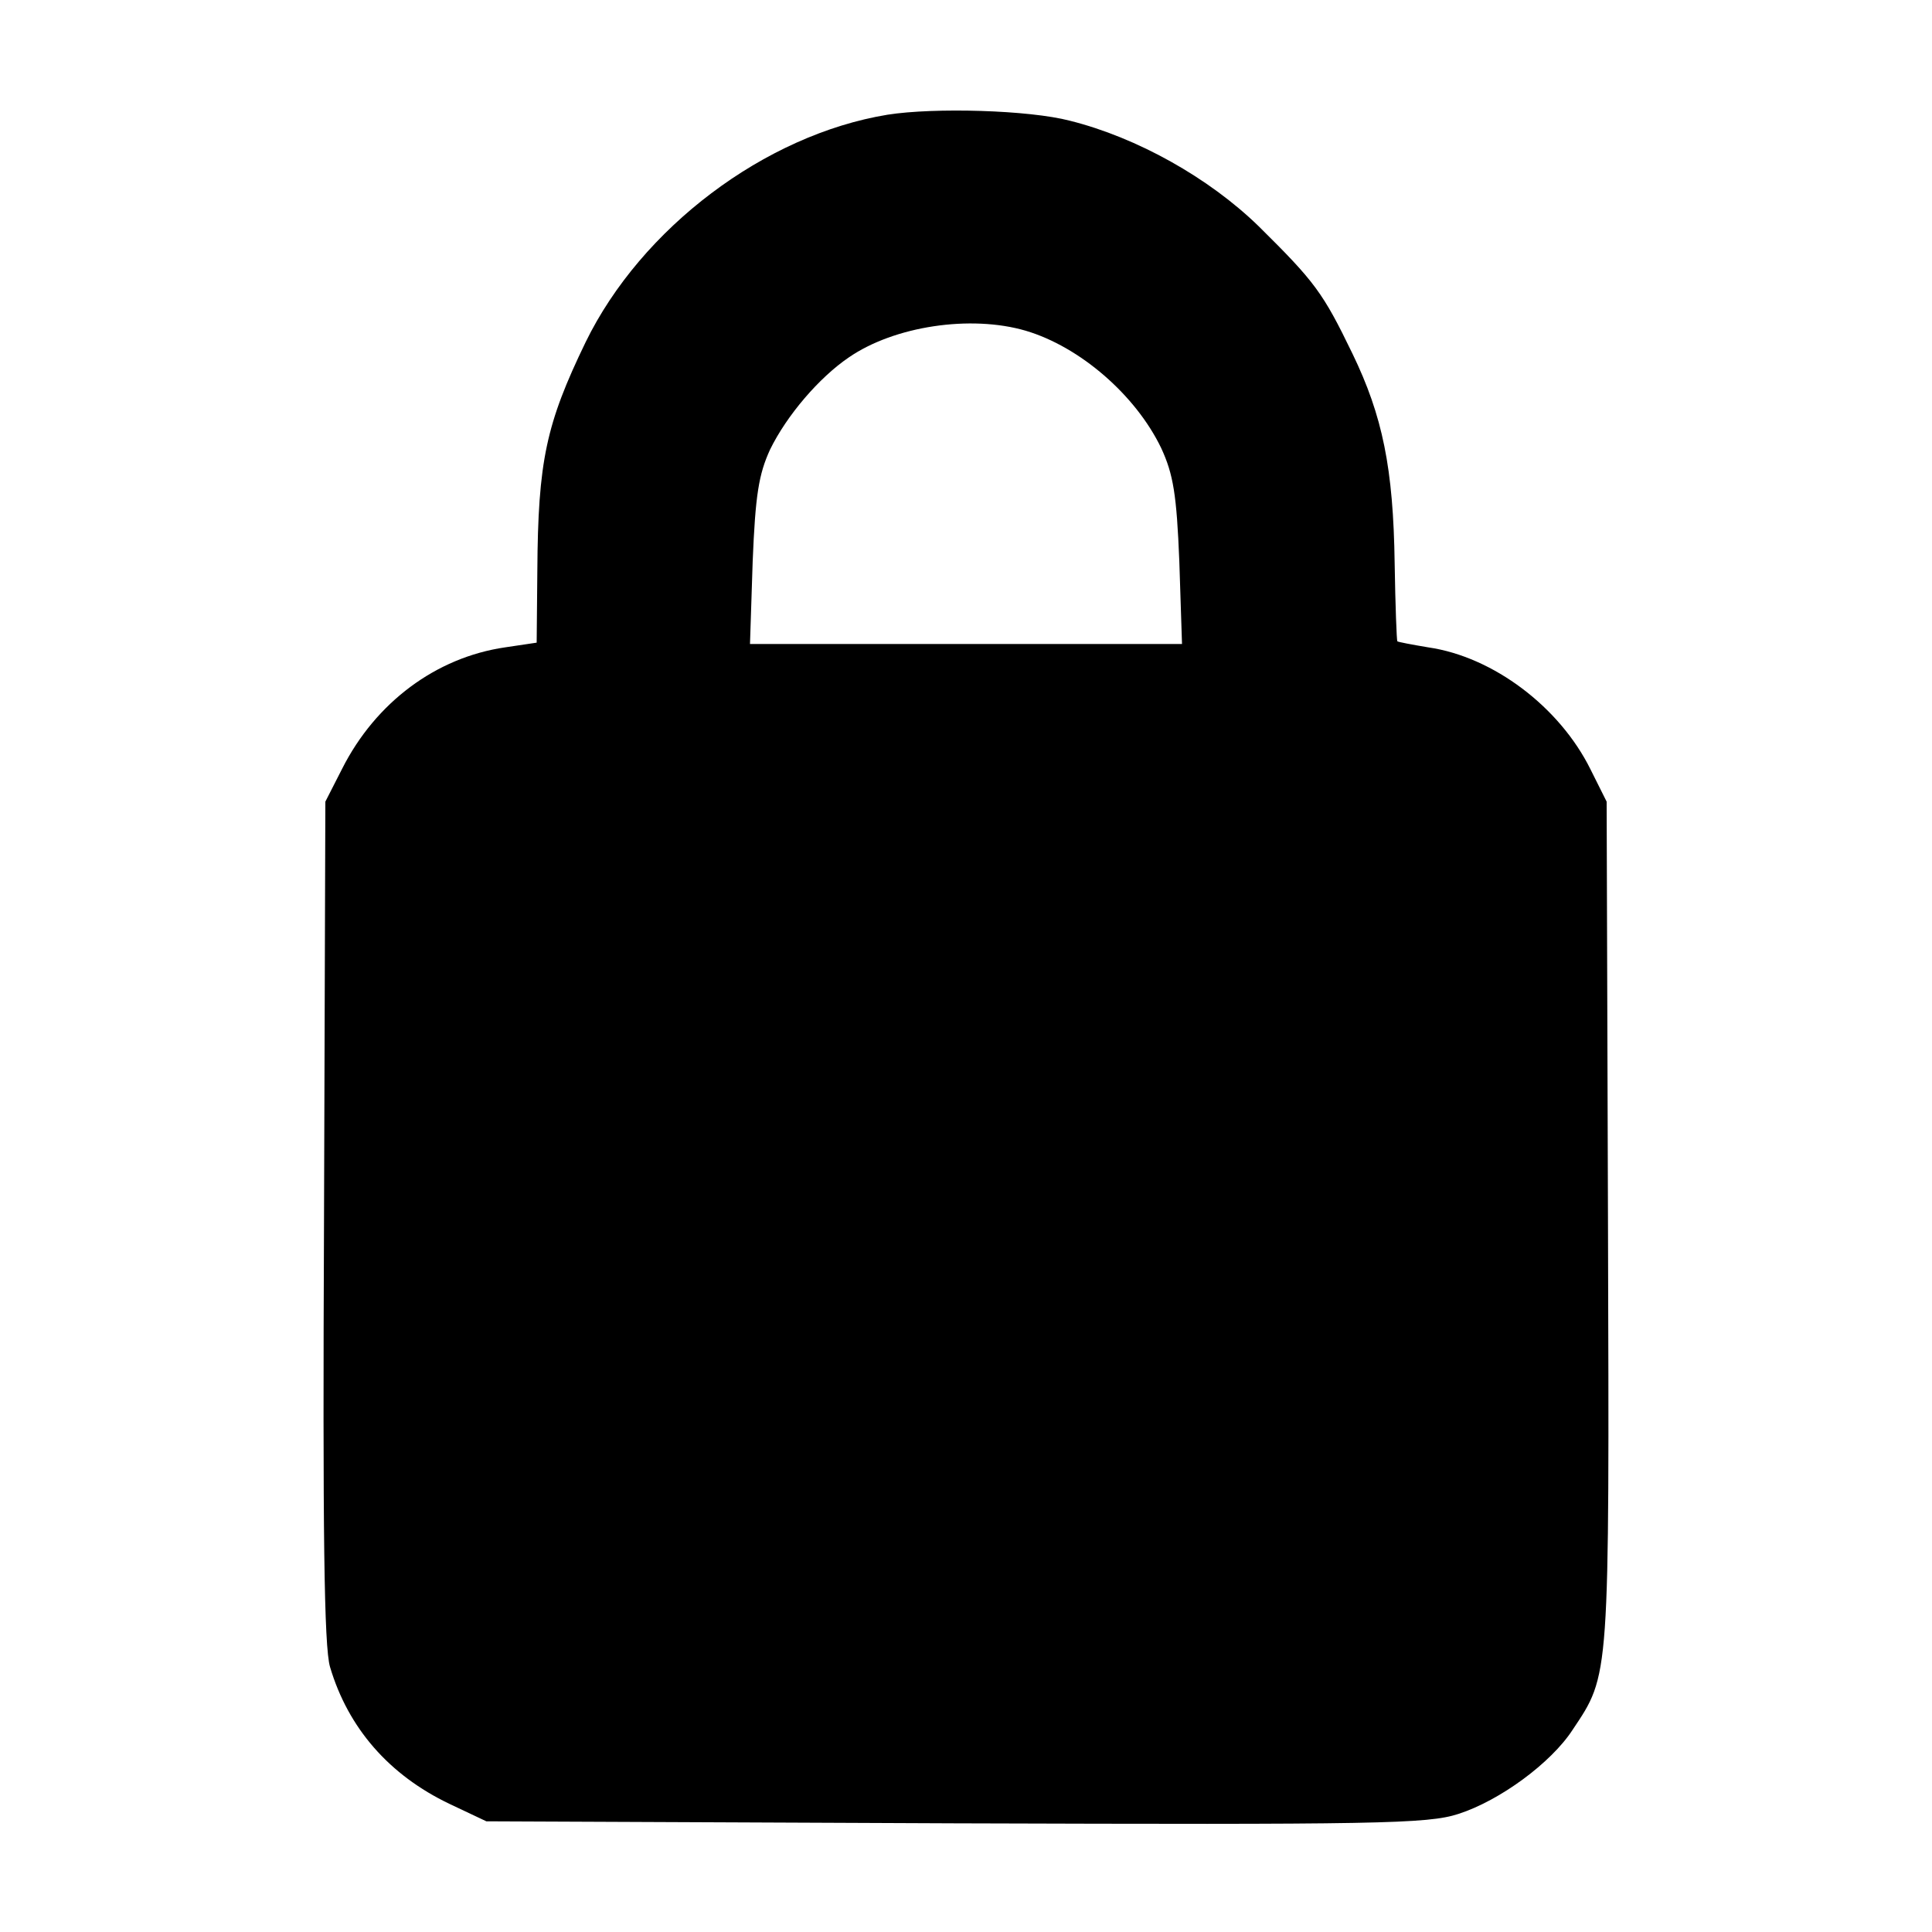
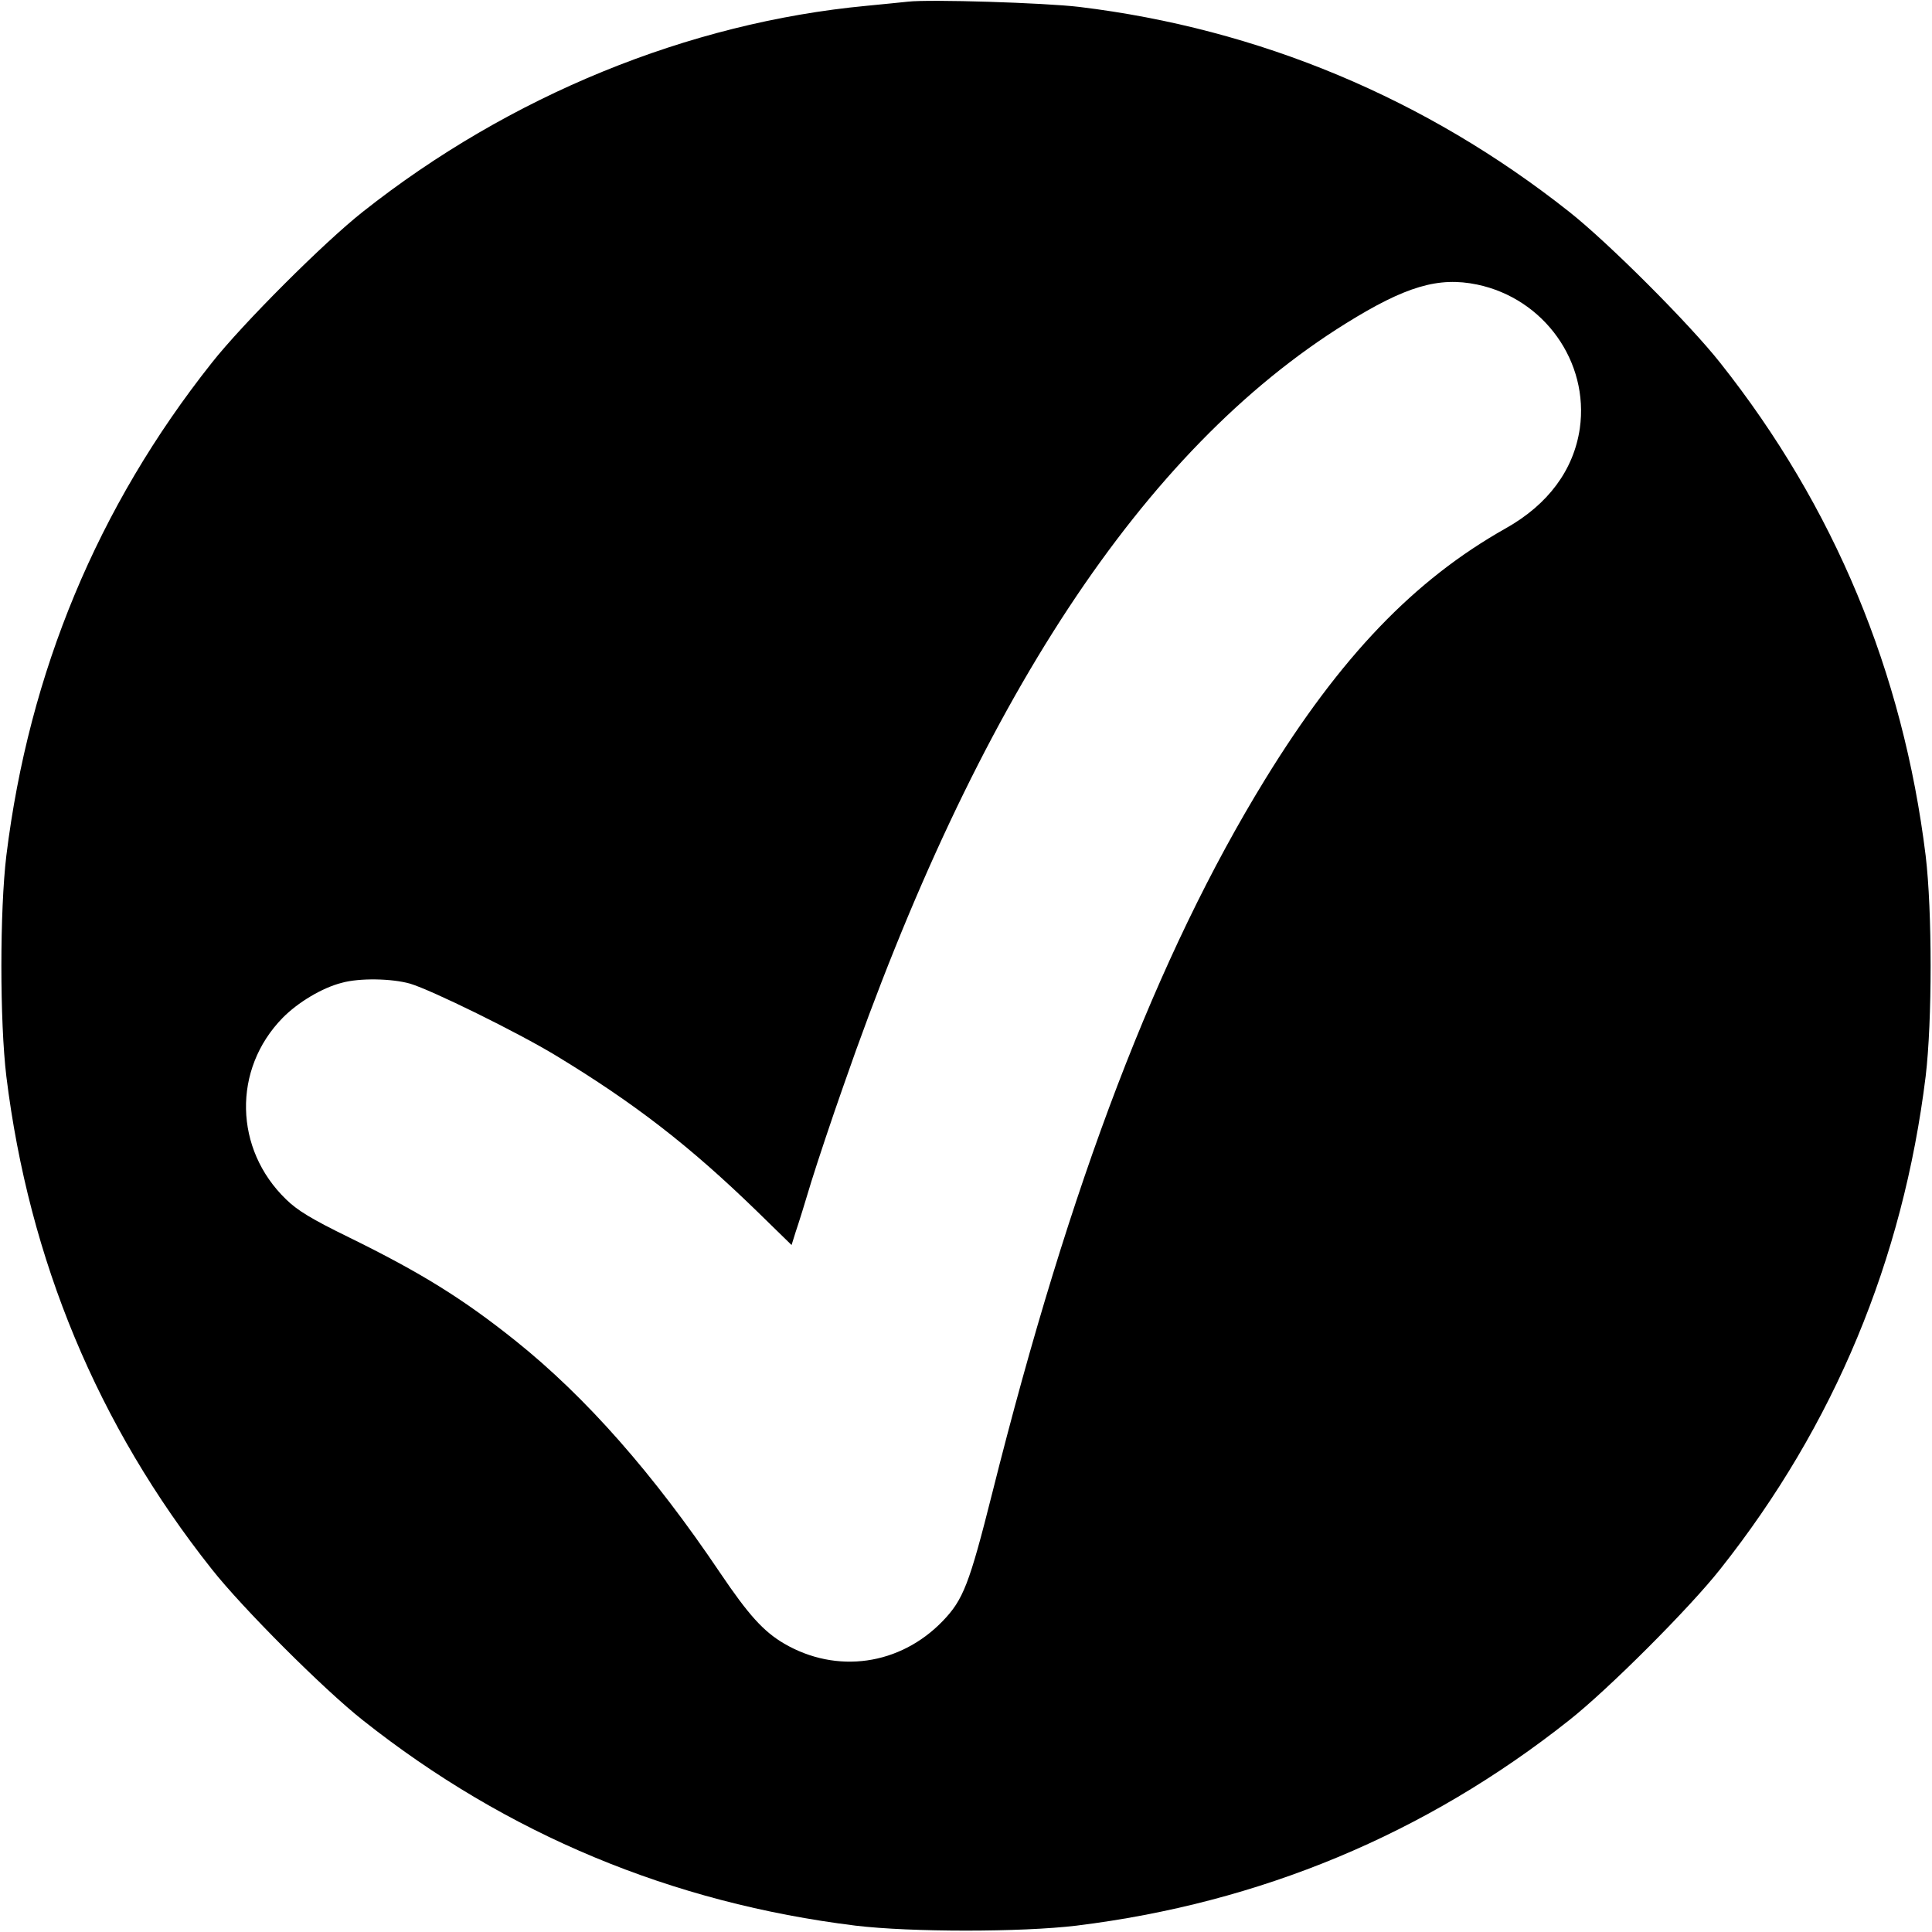
- <svg xmlns="http://www.w3.org/2000/svg" version="1.0" width="288pt" height="288pt" viewBox="0 0 288 288" preserveAspectRatio="xMidYMid meet">
-   <g transform="translate(0,288) scale(0.1,-0.1)" fill="#000000" stroke="none">
-     <path d="M1323 2709 c-183 -30 -367 -169 -450 -339 -59 -122 -71 -177 -72 -341 l-1 -107 -47 -7 c-103 -15 -193 -82 -243 -181 l-25 -49 -2 -625 c-2 -463 0 -635 9 -665 27 -91 88 -161 178 -204 l55 -26 699 -3 c629 -2 704 -1 750 14 62 20 138 76 170 125 56 84 55 71 53 754 l-2 630 -24 48 c-46 93 -145 168 -242 182 -24 4 -45 8 -46 9 -1 1 -3 53 -4 116 -2 142 -18 220 -63 313 -44 91 -56 107 -140 190 -74 72 -181 132 -281 157 -61 16 -202 20 -272 9z m206 -322 c81 -24 164 -96 202 -175 18 -39 23 -69 27 -169 l4 -123 -322 0 -322 0 4 123 c4 99 9 130 26 167 25 51 73 107 117 137 68 47 182 64 264 40z" />
+ <svg xmlns="http://www.w3.org/2000/svg" version="1.0" width="700pt" height="700pt" viewBox="0 0 700 700" preserveAspectRatio="xMidYMid meet">
+   <g transform="translate(0,700) scale(0.1,-0.1)" fill="#000000" stroke="none">
+     <path d="M3290 6994 c-19 -2 -87 -9 -150 -15 -647 -61 -1294 -326 -1825 -746 -141 -111 -437 -407 -548 -548 -413 -521 -662 -1120 -744 -1785 -24 -200 -24 -600 0 -800 82 -665 331 -1264 744 -1785 111 -141 407 -437 548 -548 521 -413 1120 -662 1785 -744 200 -24 600 -24 800 0 665 82 1264 331 1785 744 141 111 437 407 548 548 413 521 662 1120 744 1785 24 200 24 600 0 800 -82 665 -331 1264 -744 1785 -111 141 -407 437 -548 548 -518 410 -1123 663 -1775 742 -126 15 -542 28 -620 19z m2062 -1025 c243 -51 406 -280 372 -521 -22 -151 -115 -276 -268 -362 -332 -187 -599 -465 -873 -911 -391 -637 -705 -1457 -988 -2585 -83 -330 -105 -386 -179 -463 -155 -161 -385 -193 -575 -82 -75 44 -129 104 -231 255 -243 361 -487 638 -742 842 -190 152 -343 247 -604 375 -135 66 -186 97 -227 137 -189 182 -195 472 -13 658 55 56 143 109 214 127 64 18 181 16 248 -3 77 -23 389 -176 529 -261 285 -173 484 -327 727 -563 l126 -123 15 48 c9 26 35 109 57 183 23 74 75 230 116 346 483 1391 1085 2305 1820 2762 217 135 336 170 476 141z" />
  </g>
</svg>
